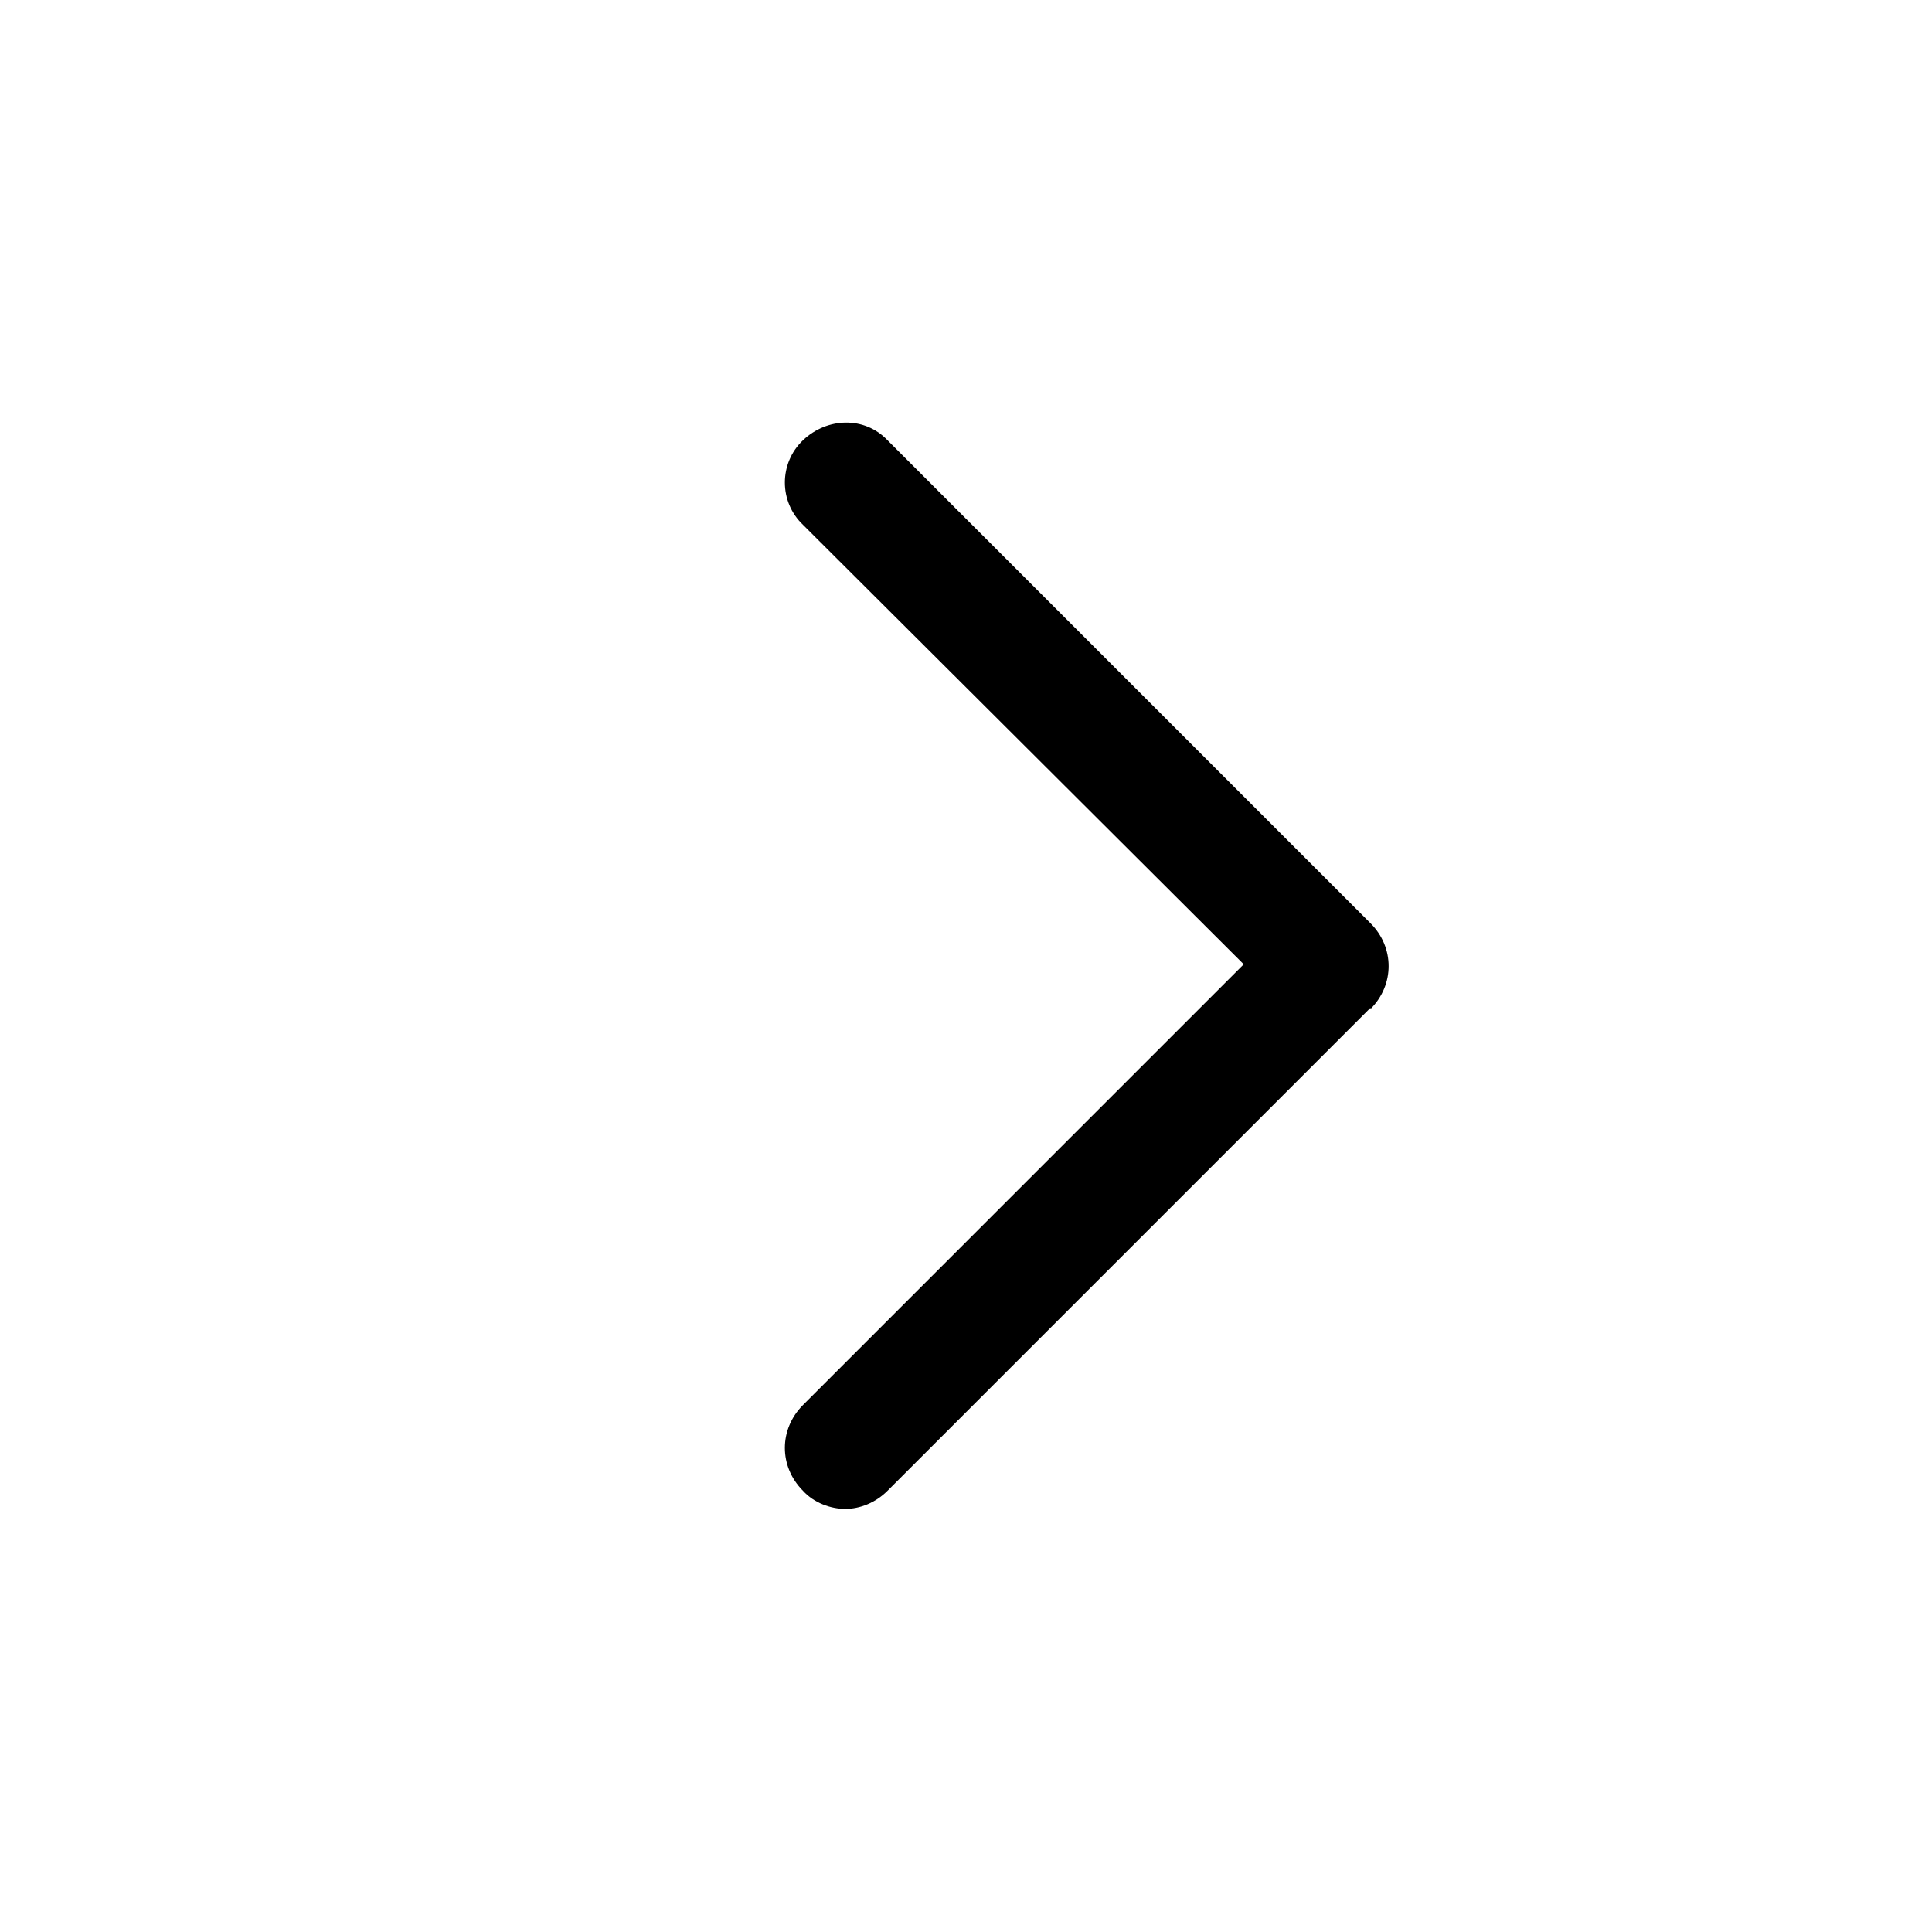
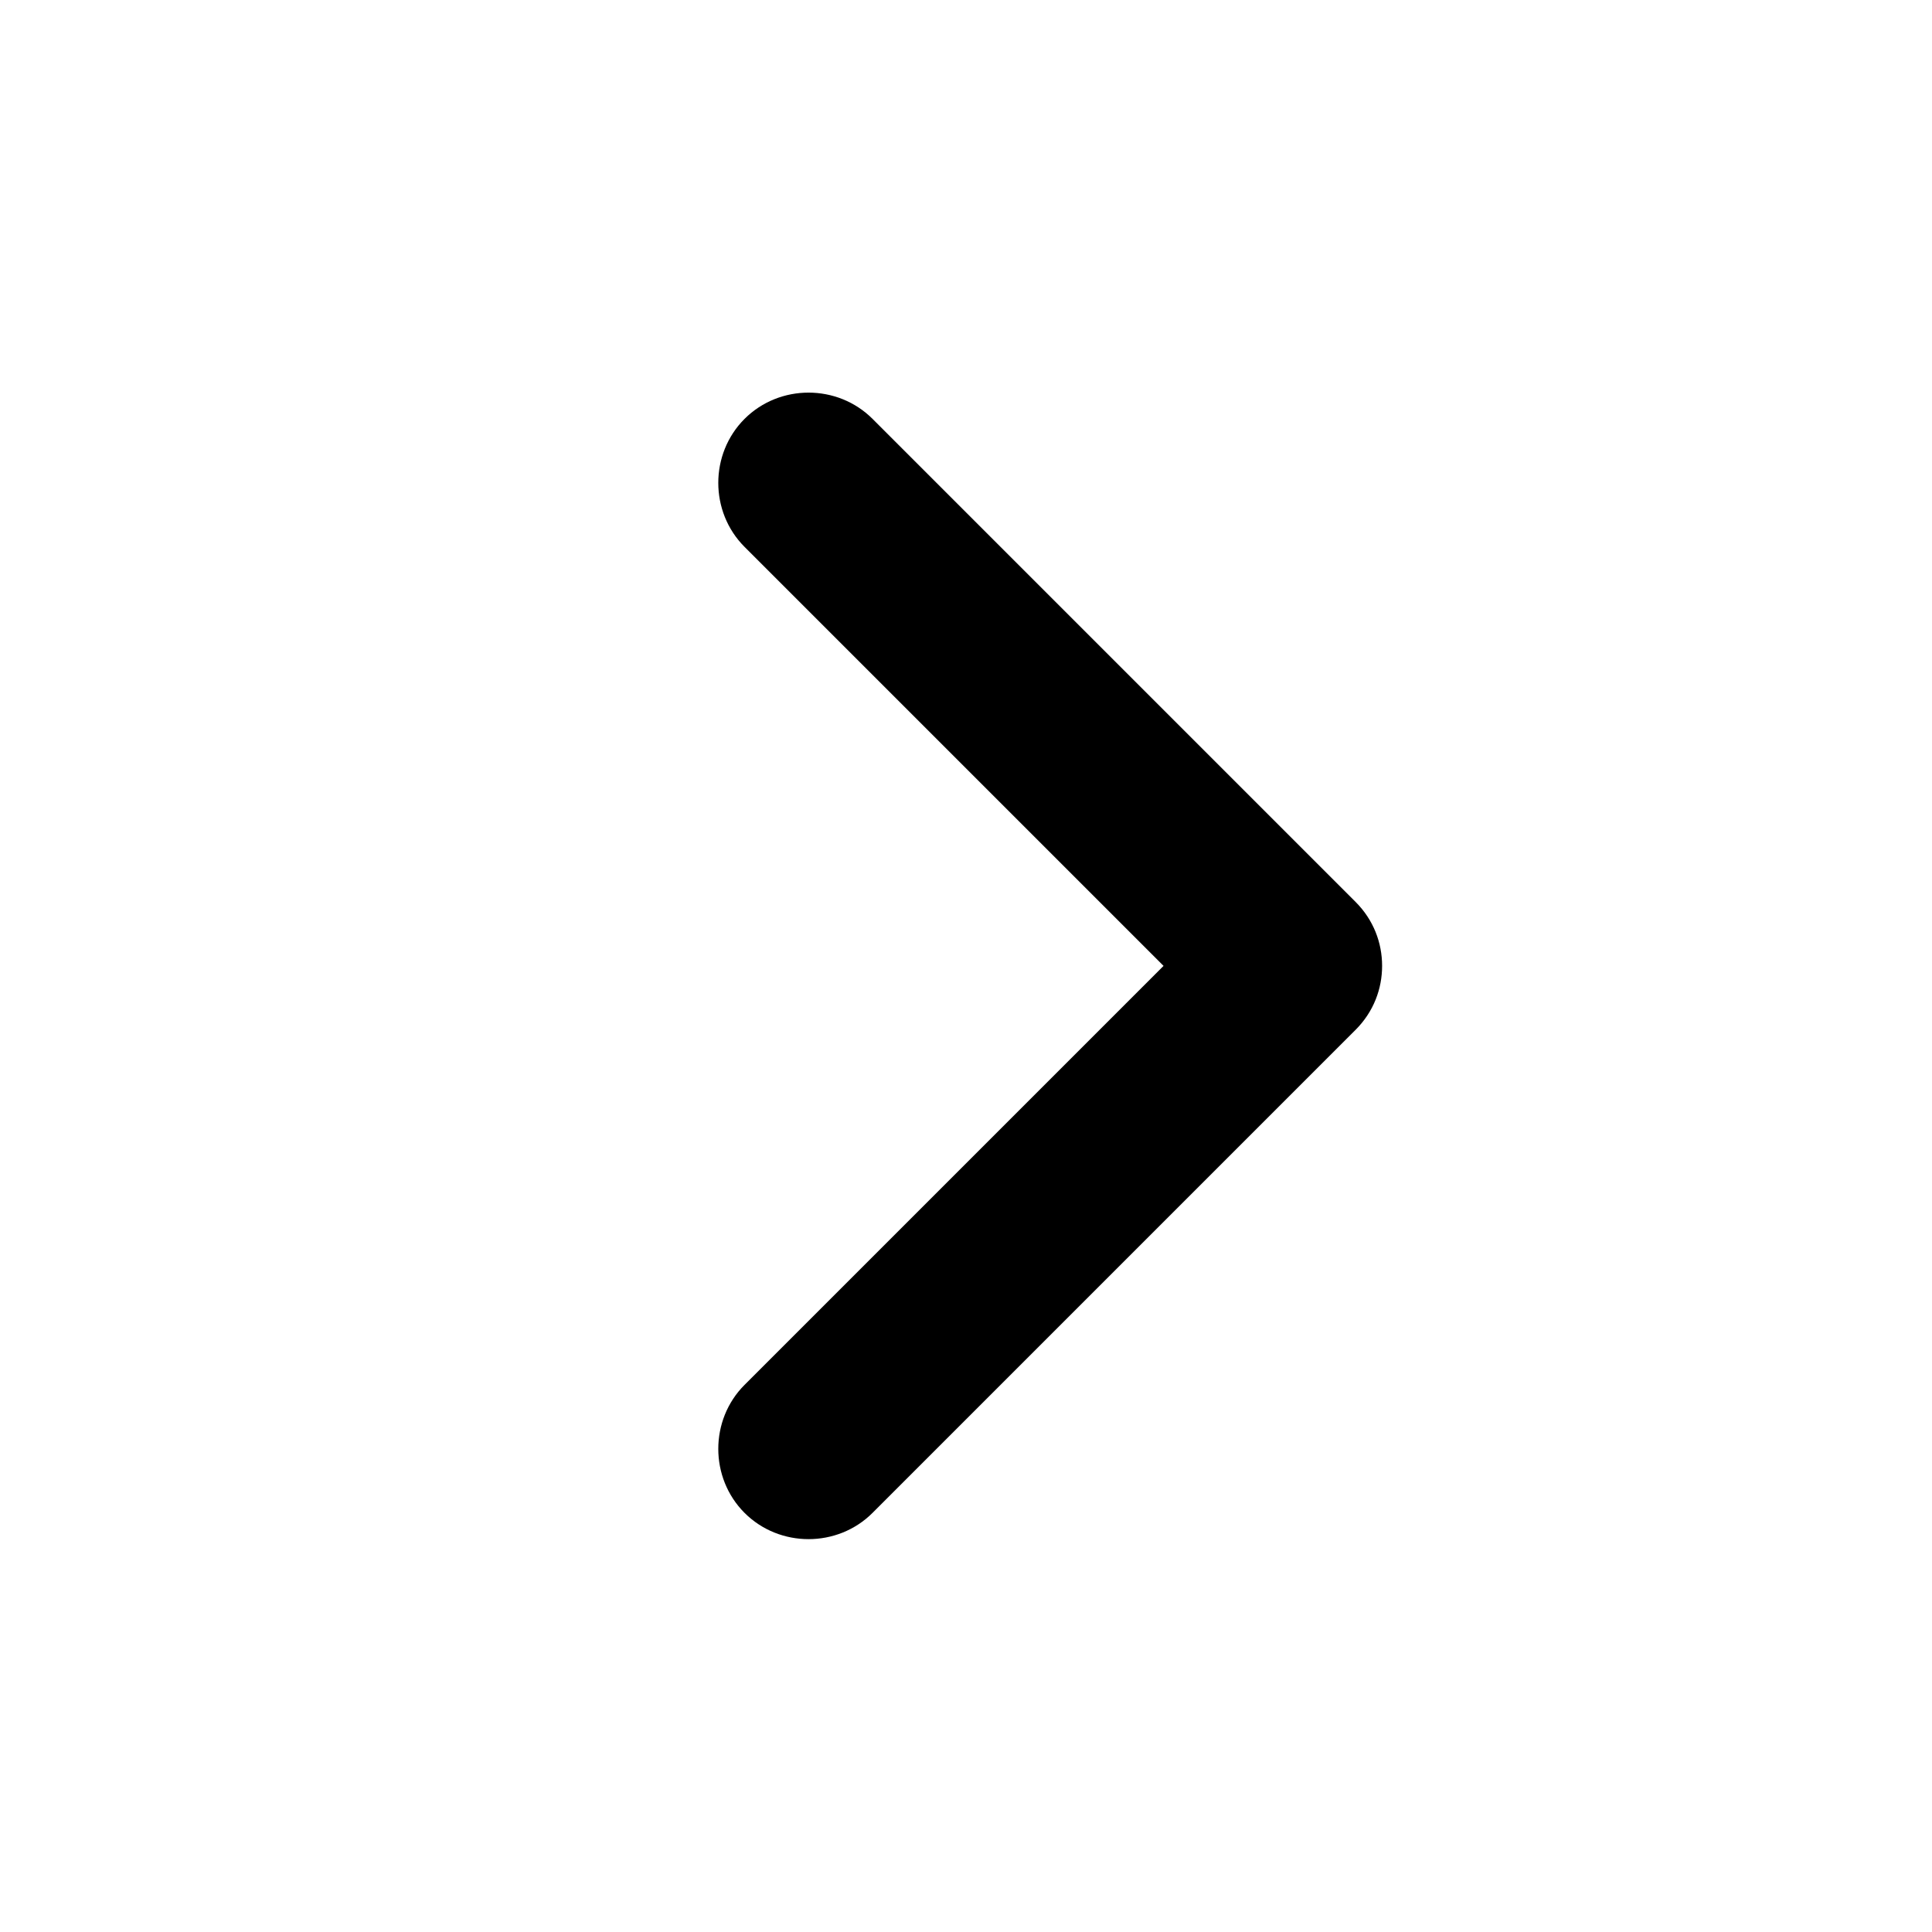
<svg xmlns="http://www.w3.org/2000/svg" width="16" height="16" viewBox="0 0 16 16">
-   <path d="M11.35 8.346L7.35 12.346C7.25 12.446 7.12 12.496 7 12.496C6.88 12.496 6.74 12.446 6.65 12.346C6.45 12.146 6.45 11.836 6.65 11.636L10.3 7.986L6.65 4.346C6.45 4.156 6.45 3.836 6.65 3.646C6.85 3.456 7.16 3.446 7.35 3.646L11.35 7.646C11.55 7.846 11.55 8.156 11.35 8.356V8.346Z" />
+   <path d="M7.226 3.469L11.226 7.469C11.376 7.619 11.446 7.809 11.446 7.999C11.446 8.189 11.376 8.379 11.226 8.529L7.226 12.529C6.936 12.819 6.456 12.819 6.166 12.529C5.876 12.239 5.876 11.759 6.166 11.469L9.636 7.999L6.166 4.529C5.876 4.239 5.876 3.759 6.166 3.469C6.456 3.179 6.936 3.179 7.226 3.469Z" />
</svg>
